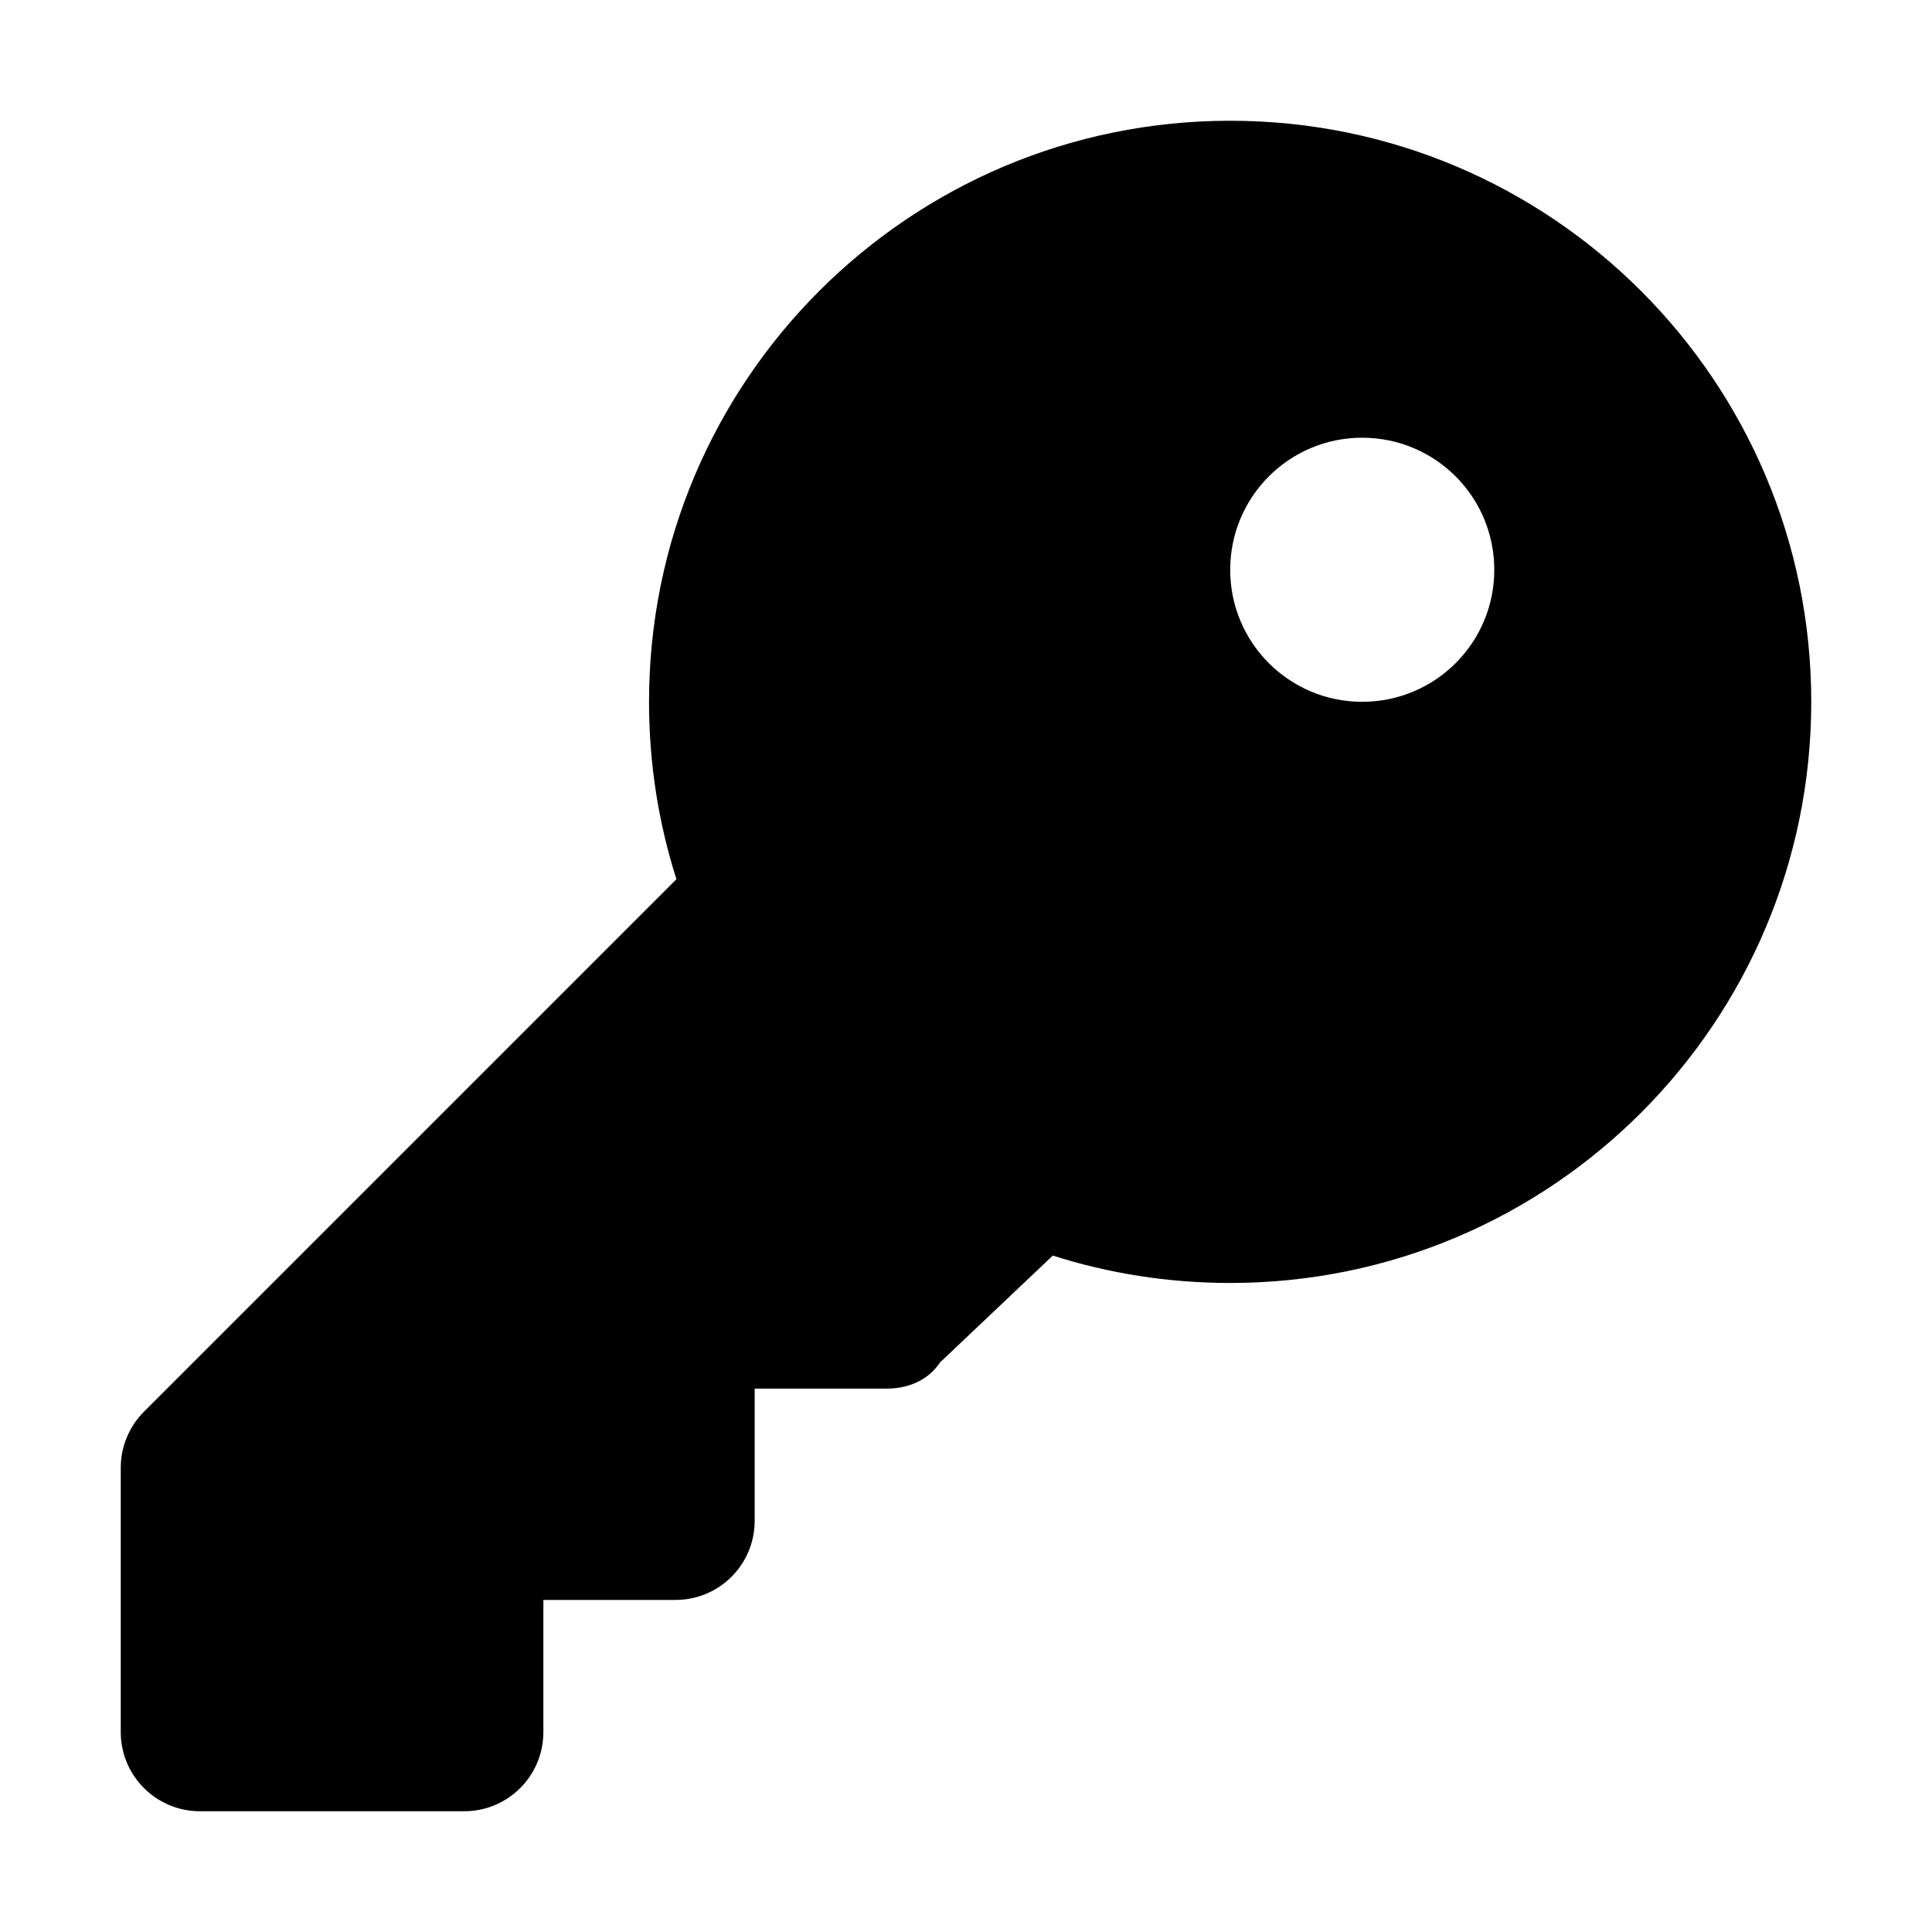
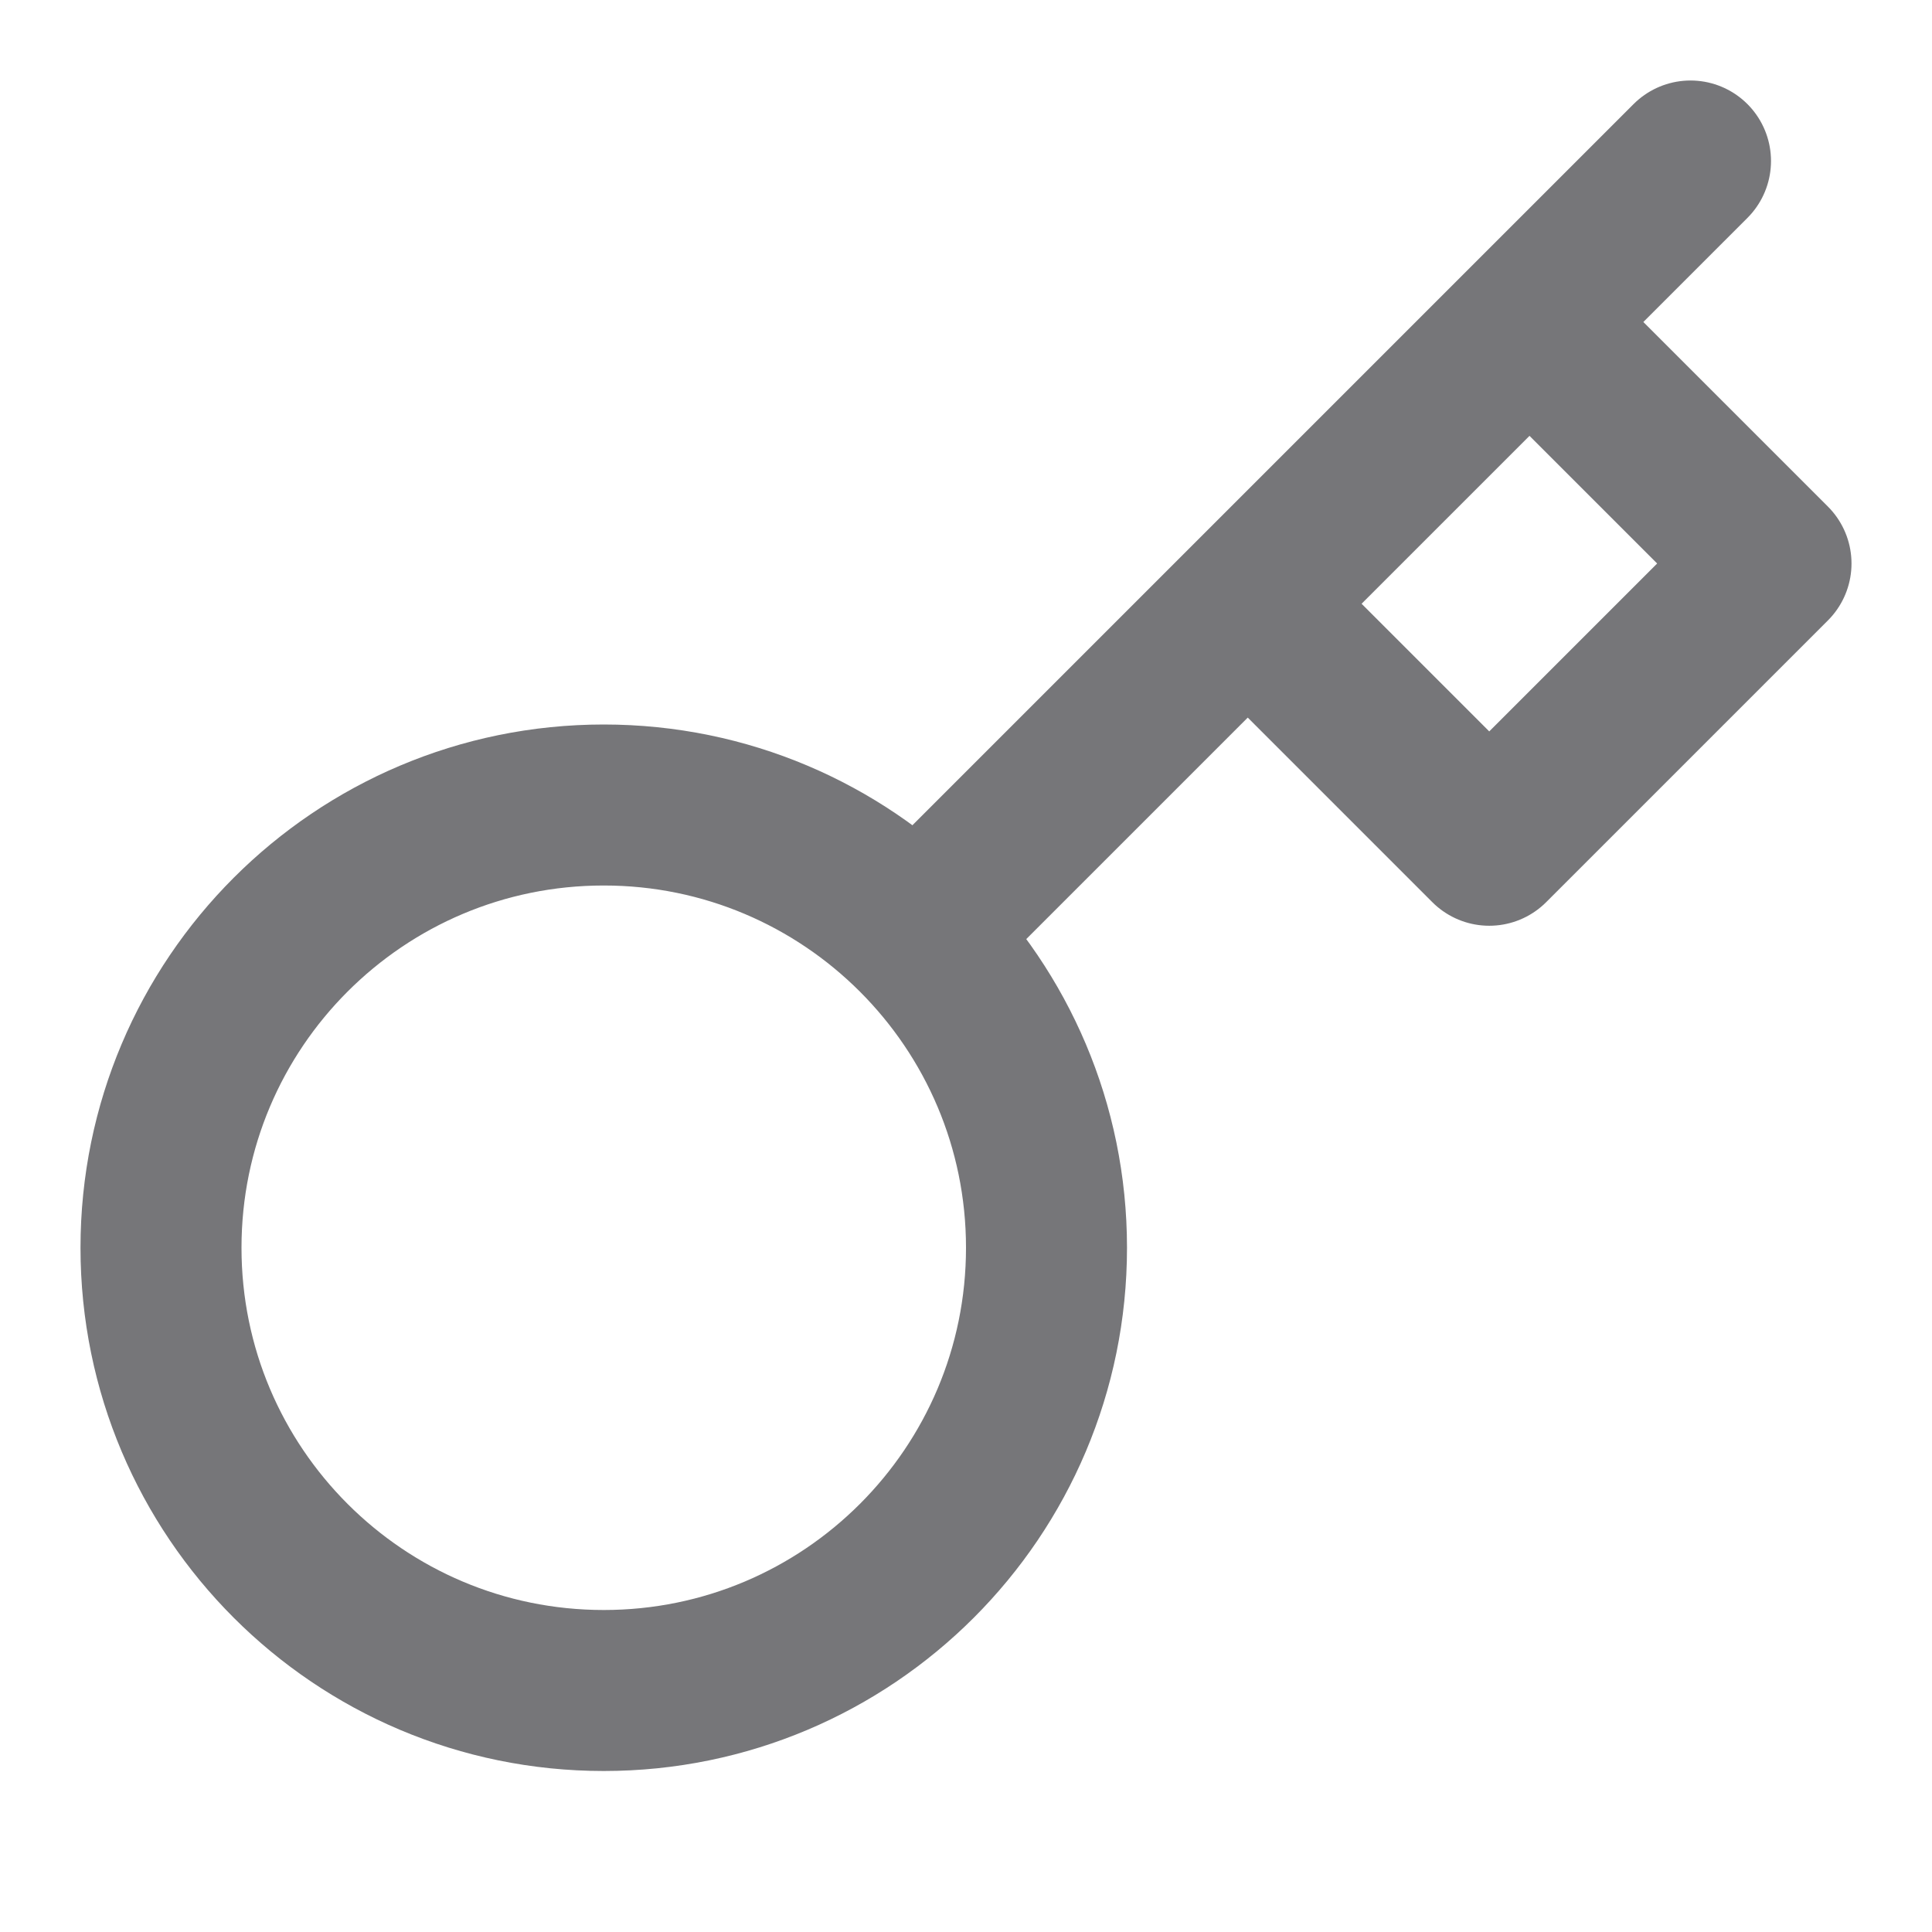
- <svg xmlns="http://www.w3.org/2000/svg" width="16" height="16" viewBox="0 0 16 16" fill="none">
-   <path d="M8.719 10.398L7.784 11.284C7.686 11.432 7.519 11.5 7.344 11.5H6.25V12.594C6.25 12.957 5.957 13.25 5.594 13.25H4.5V14.344C4.5 14.707 4.207 15 3.844 15H1.656C1.294 15 1 14.707 1 14.344V12.156C1 11.981 1.069 11.815 1.192 11.691L5.602 7.281C5.454 6.819 5.375 6.324 5.375 5.812C5.375 3.155 7.53 1 10.188 1C12.845 1 15 3.155 15 5.812C15 8.47 12.845 10.625 10.188 10.625C9.676 10.625 9.181 10.546 8.719 10.398ZM11.281 5.812C11.886 5.812 12.375 5.323 12.375 4.719C12.375 4.114 11.886 3.625 11.281 3.625C10.677 3.625 10.188 4.114 10.188 4.719C10.188 5.323 10.677 5.812 11.281 5.812Z" fill="black" />
+ <svg xmlns="http://www.w3.org/2000/svg" width="24" height="24" viewBox="0 0 24 24" fill="none">
+   <path d="M21 2L19 4M11.389 11.611C12.384 12.606 13 13.981 13 15.5C13 18.538 10.538 21 7.5 21C4.462 21 2 18.538 2 15.5C2 12.462 4.462 10 7.5 10C9.019 10 10.394 10.616 11.389 11.611ZM11.389 11.611L15.5 7.5M15.5 7.5L18.5 10.5L22 7L19 4M15.5 7.5L19 4" stroke="#767679" stroke-width="2" stroke-linecap="round" stroke-linejoin="round" />
</svg>
